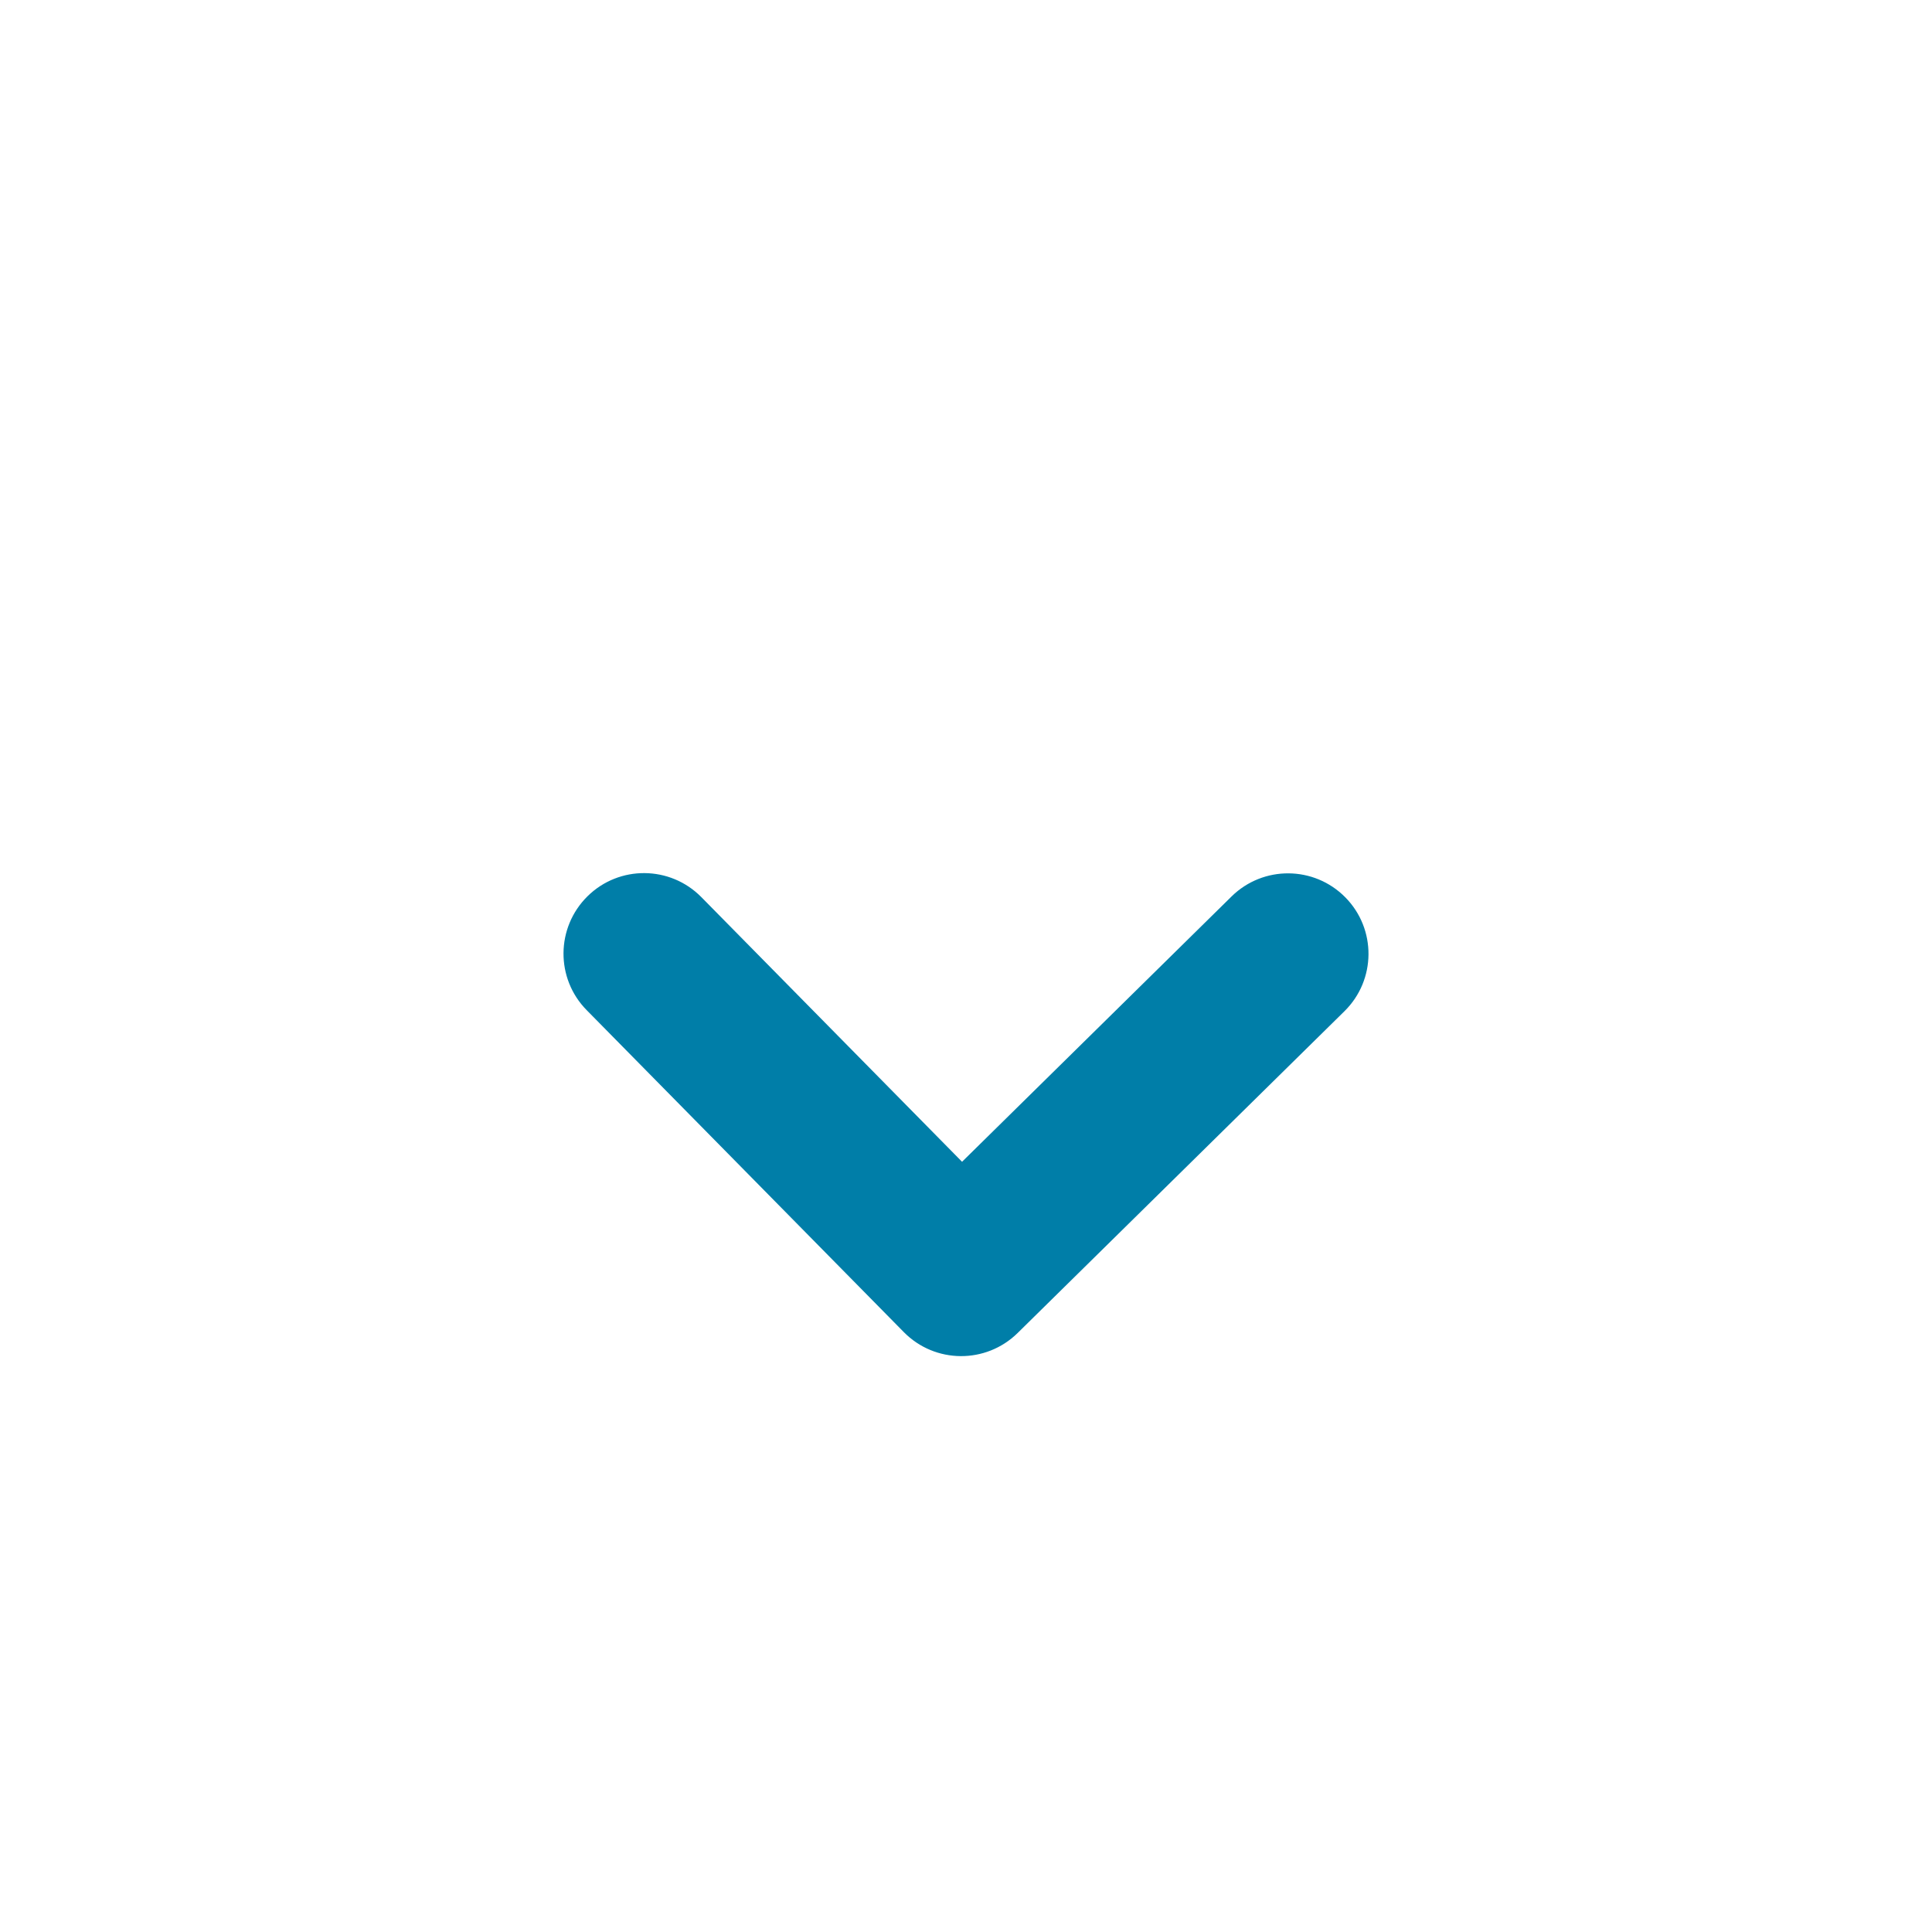
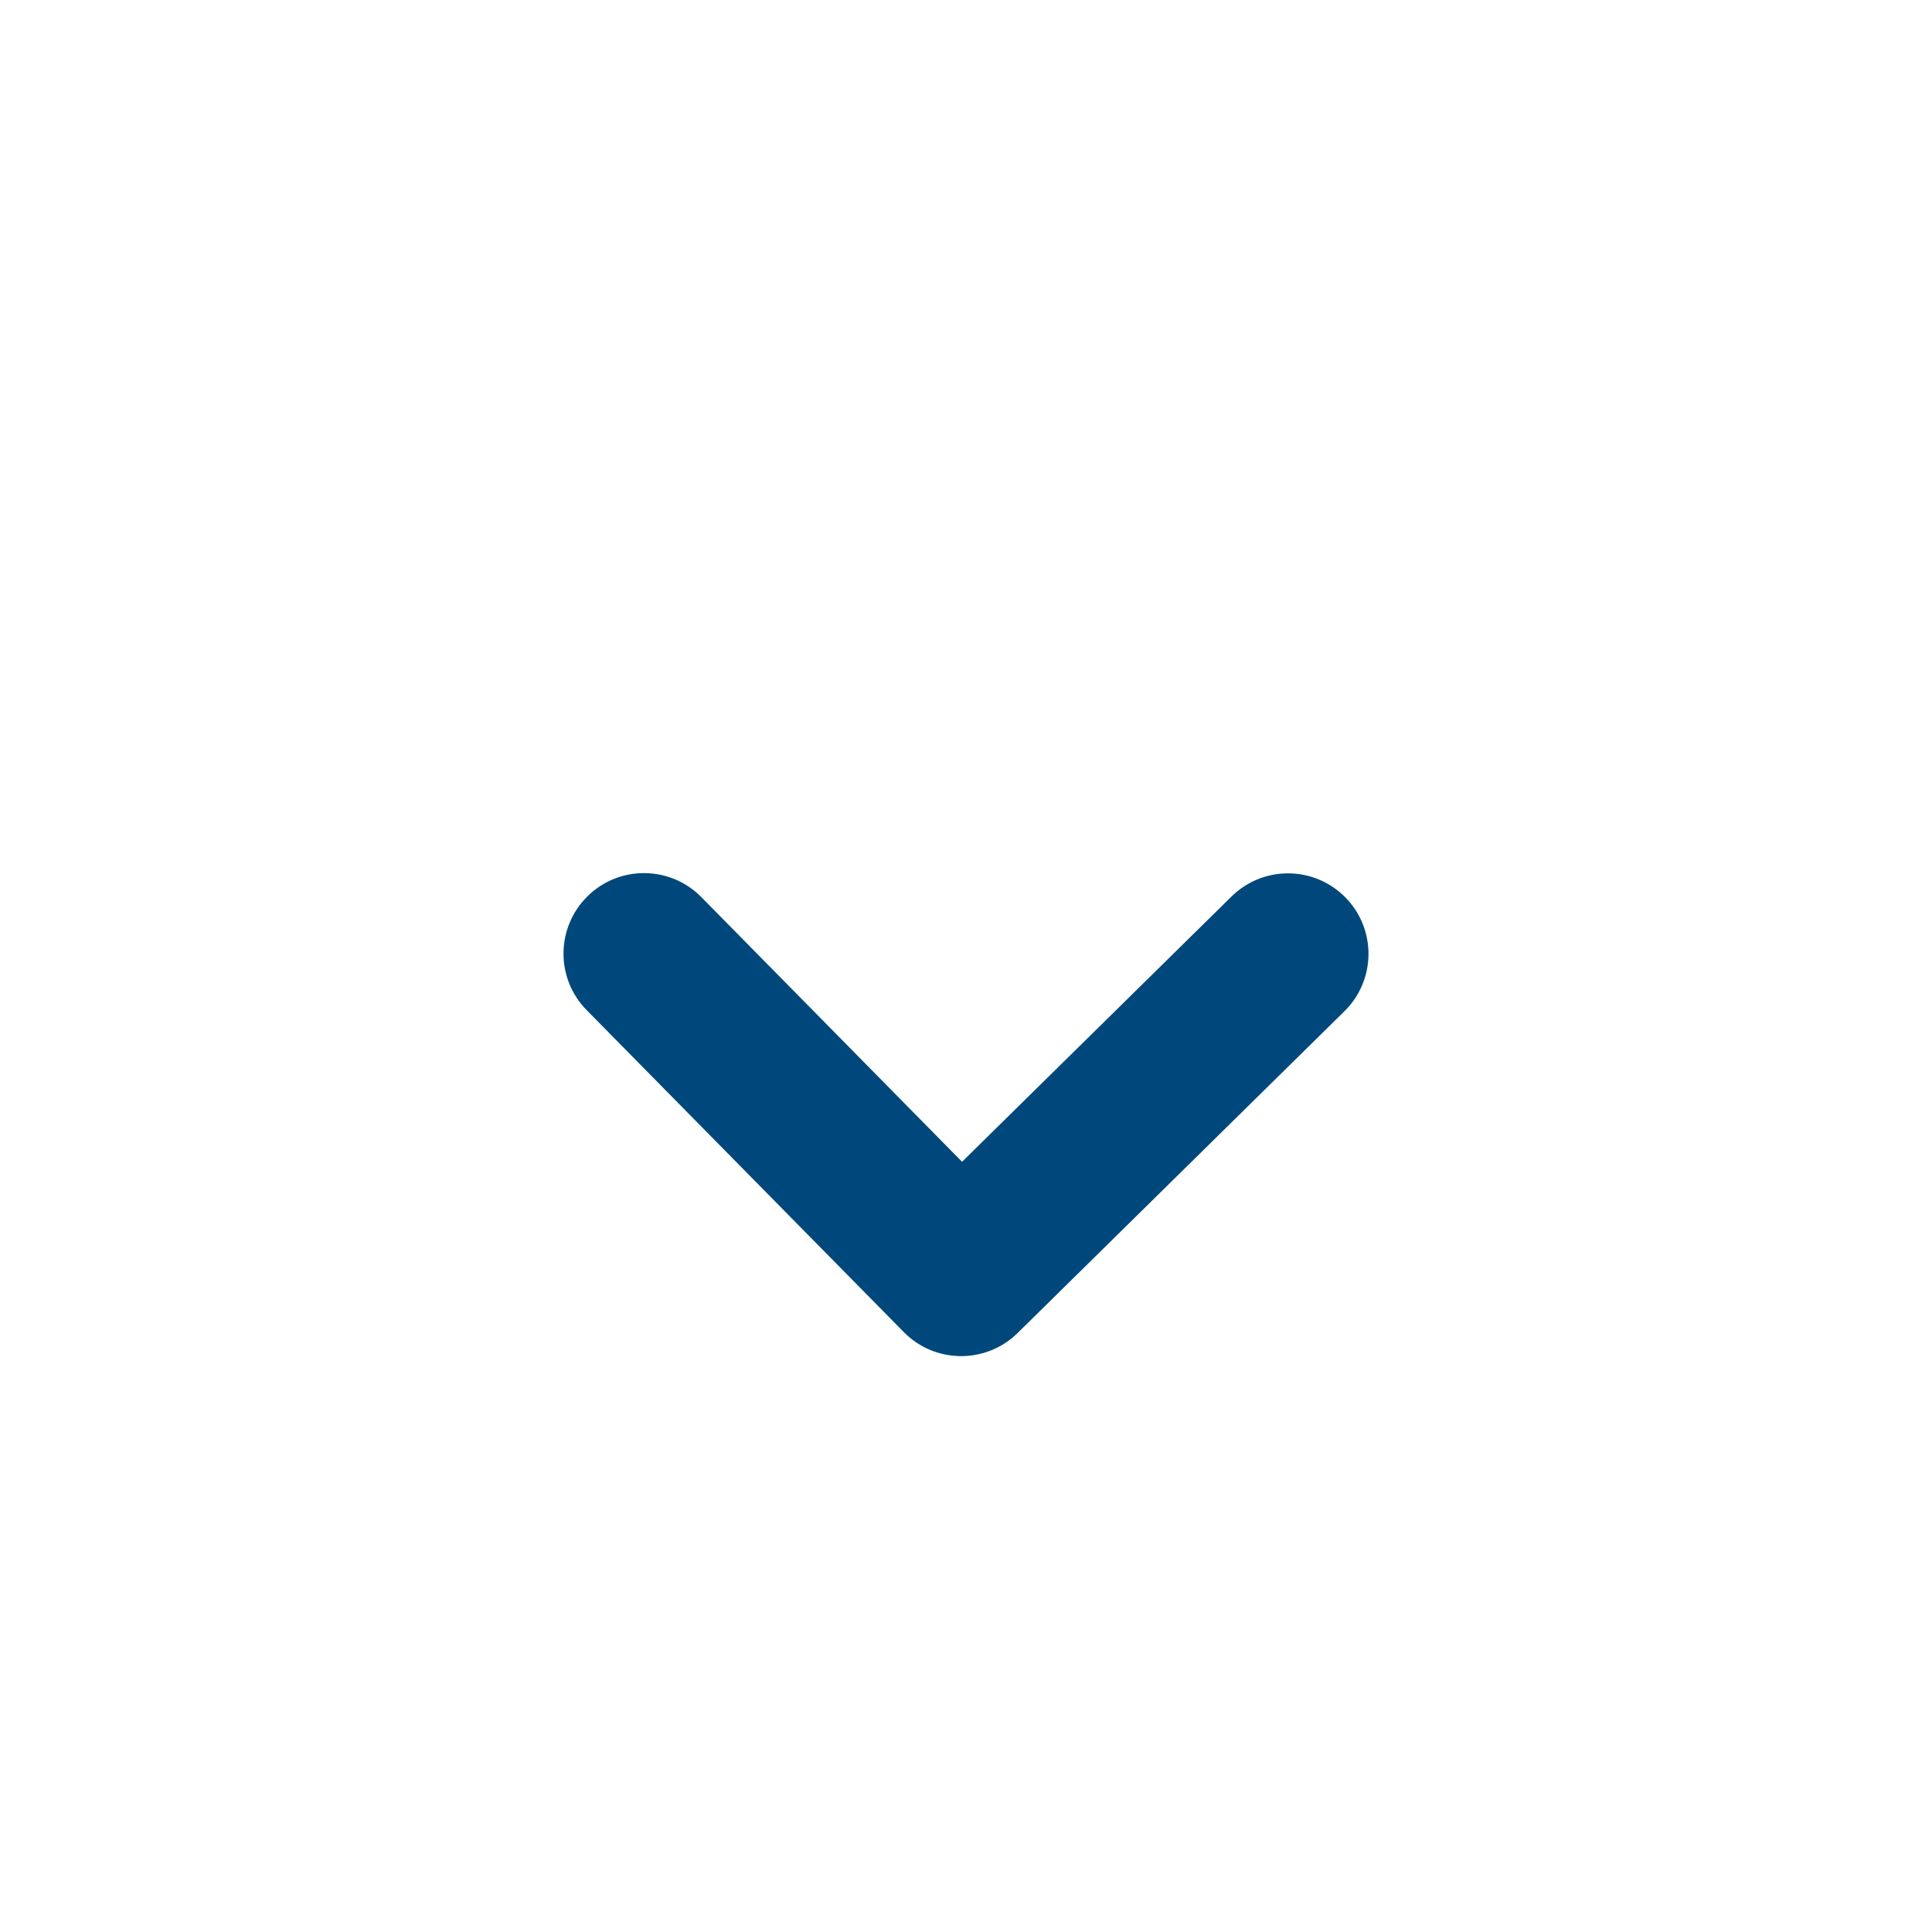
<svg xmlns="http://www.w3.org/2000/svg" width="48px" height="48px" viewBox="0 0 48 48" version="1.1">
  <g id="icon/branch/chevron48-thick" stroke="none" stroke-width="1" fill="none" fill-rule="evenodd">
-     <path d="M23.902,28.864 L30.597,22.273 C31.384,21.498 32.65,21.508 33.425,22.295 C34.2,23.082 34.19,24.348 33.403,25.123 L25.283,33.118 C24.496,33.892 23.23,33.883 22.455,33.096 L14.575,25.096 C13.8,24.309 13.81,23.043 14.597,22.267 C15.383,21.492 16.65,21.502 17.425,22.289 L23.902,28.864 Z" id="Path-2-Copy-8" fill="#007EA8" fill-rule="nonzero" />
+     <path d="M23.902,28.864 L30.597,22.273 C31.384,21.498 32.65,21.508 33.425,22.295 C34.2,23.082 34.19,24.348 33.403,25.123 L25.283,33.118 C24.496,33.892 23.23,33.883 22.455,33.096 L14.575,25.096 C13.8,24.309 13.81,23.043 14.597,22.267 C15.383,21.492 16.65,21.502 17.425,22.289 L23.902,28.864 Z" id="Path-2-Copy-8" fill="#00487c" fill-rule="nonzero" />
  </g>
</svg>
